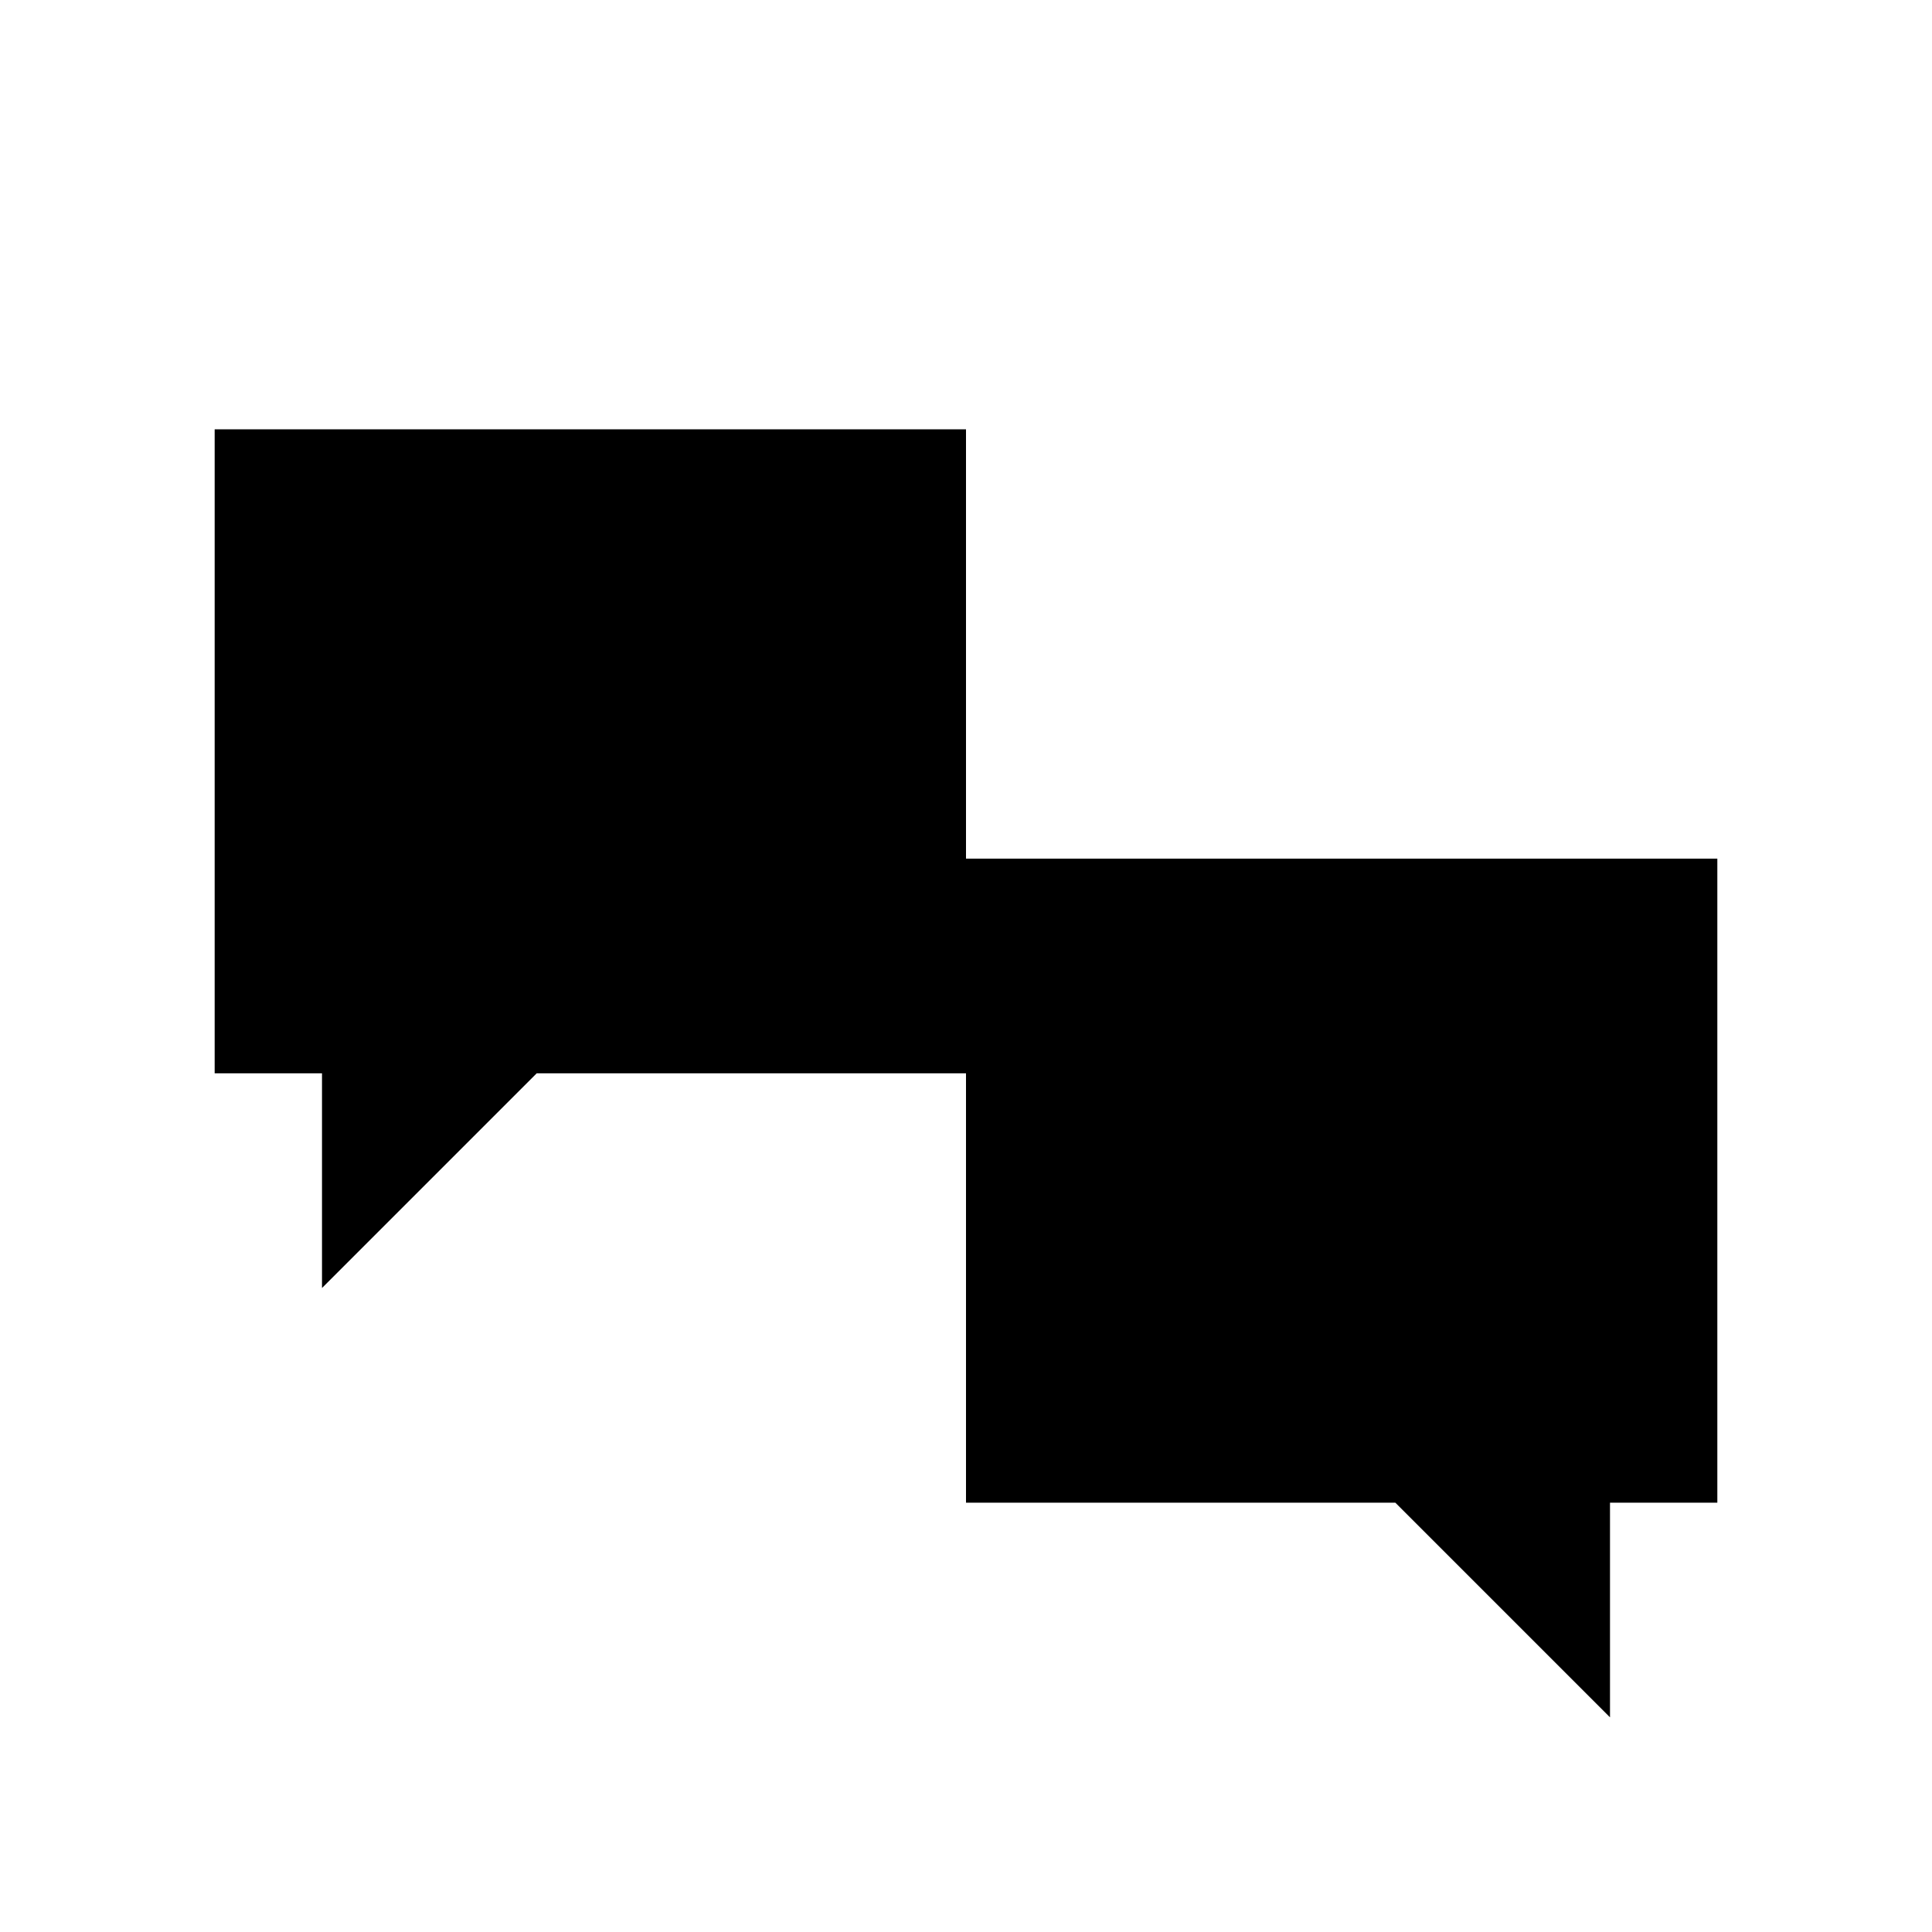
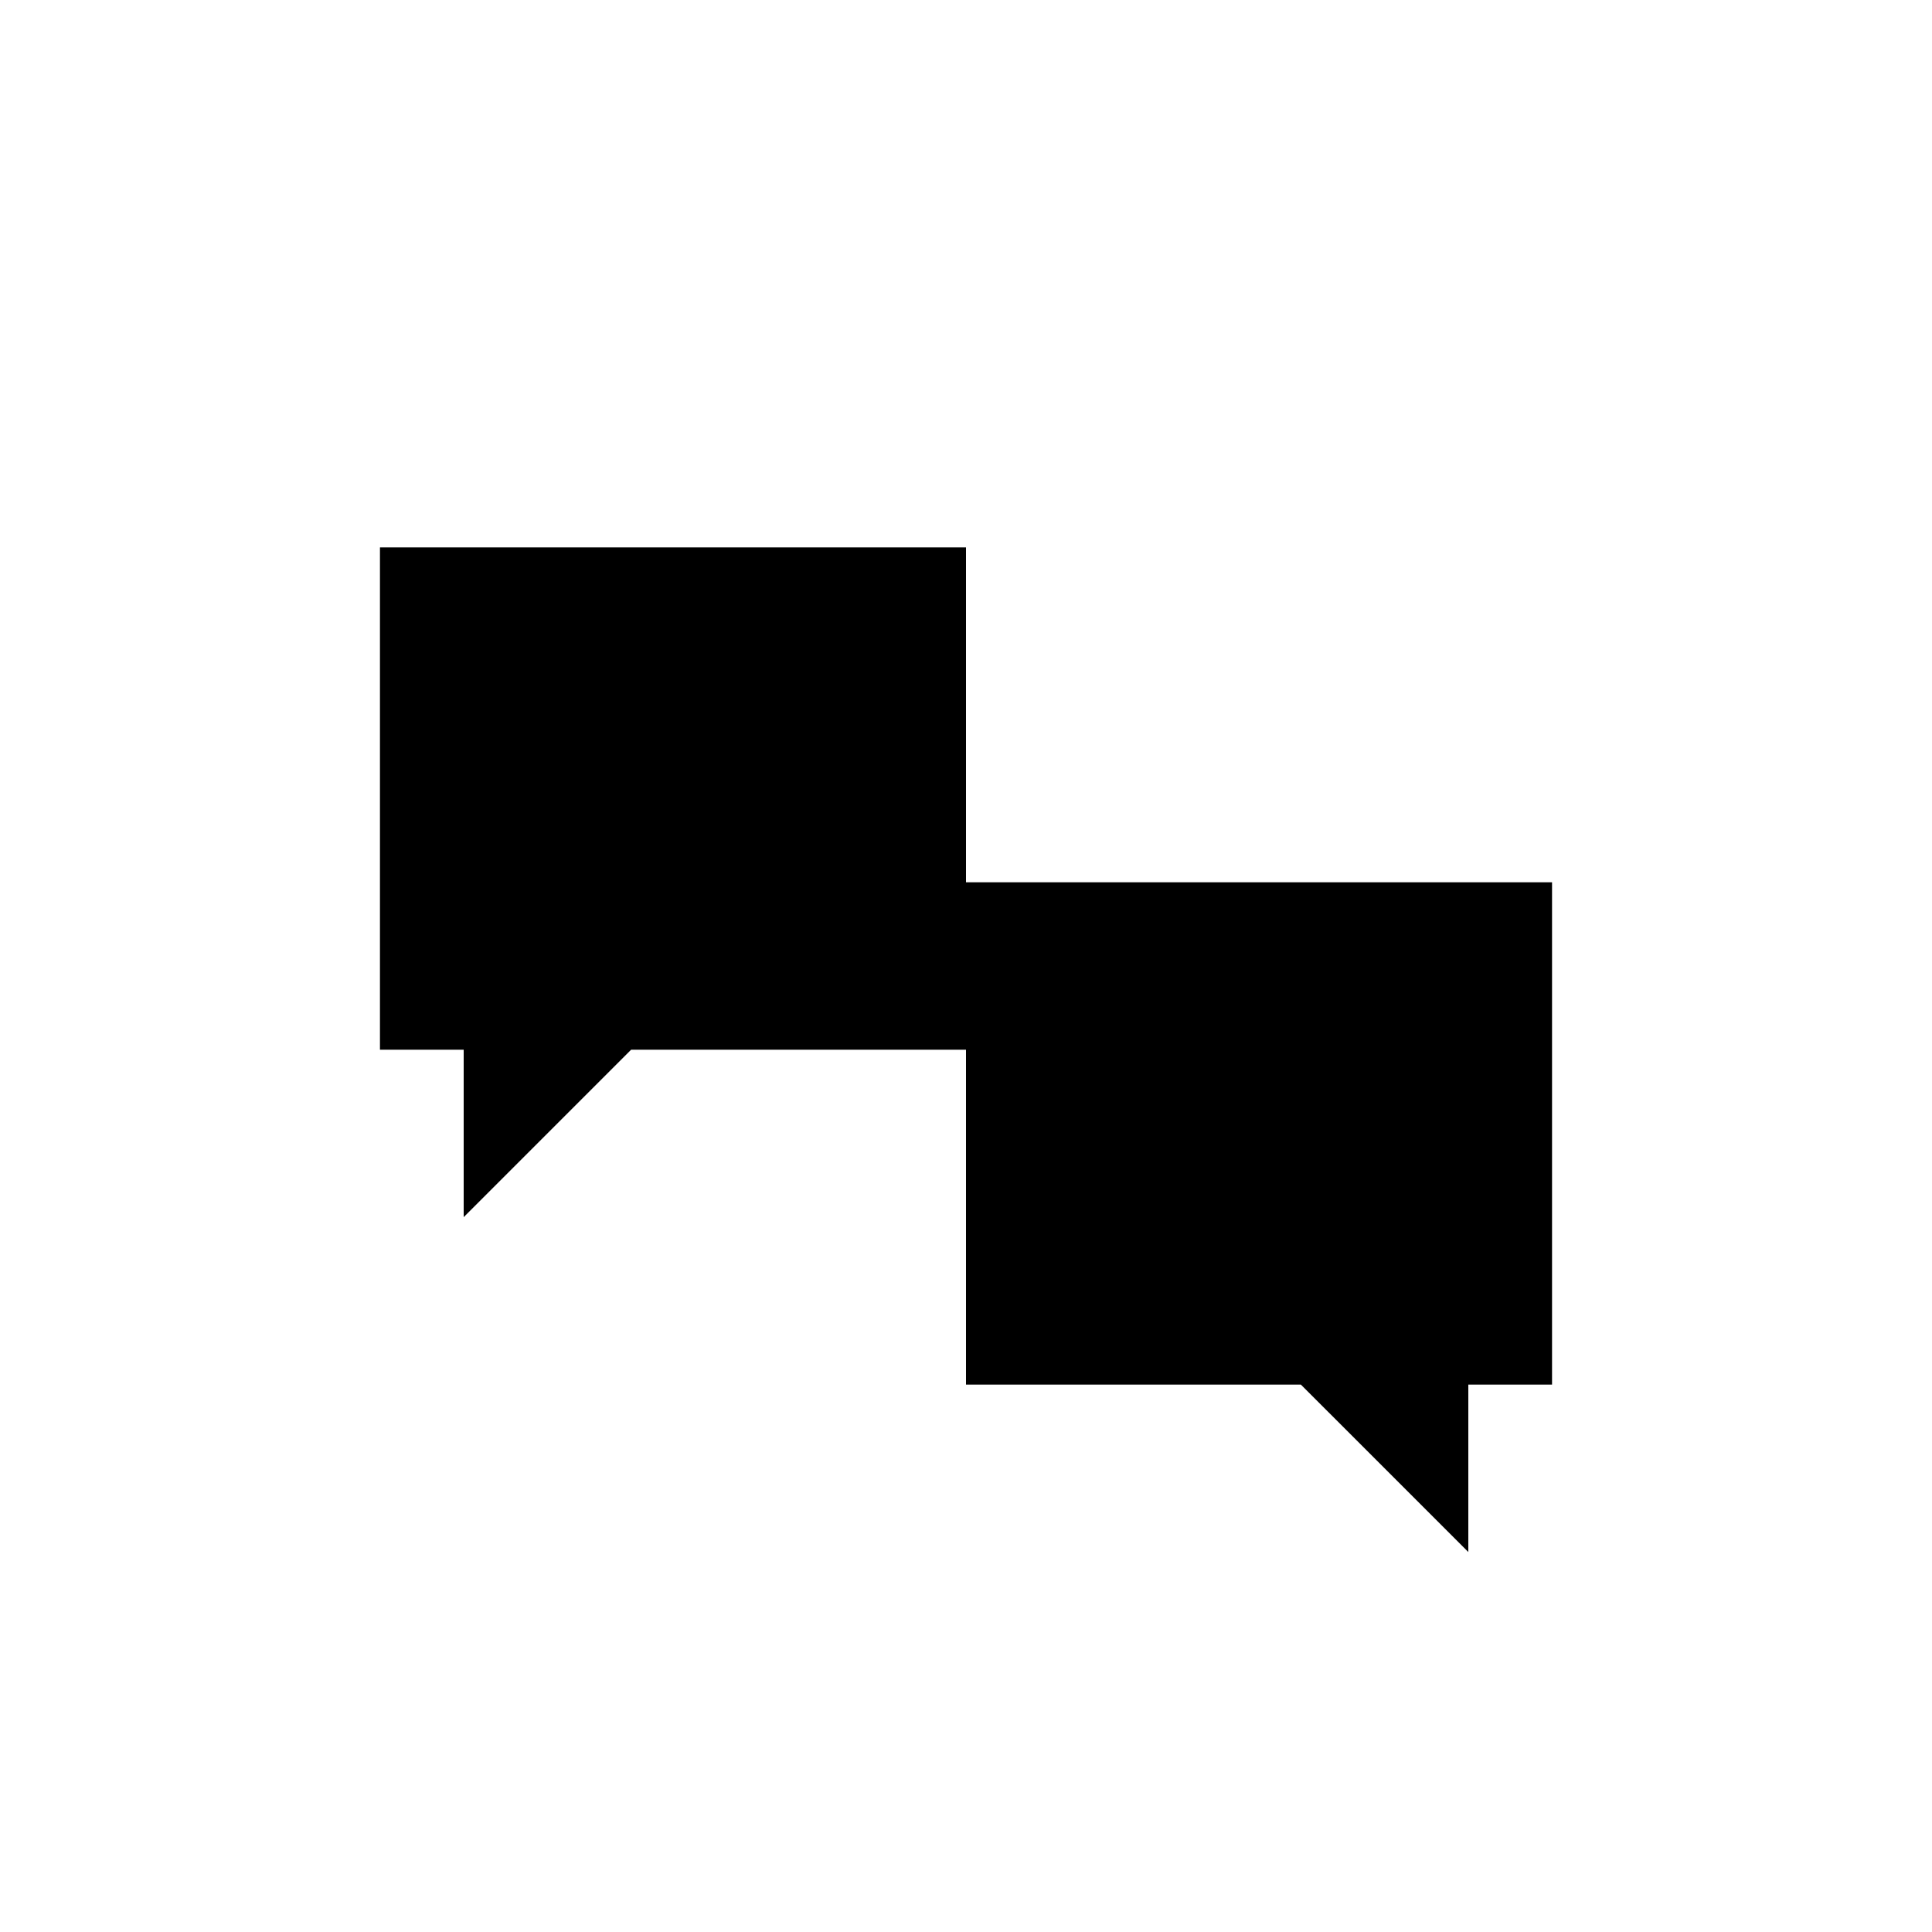
<svg xmlns="http://www.w3.org/2000/svg" viewBox="0 0 36 36" fill="none">
-   <path d="M4 8 H18 V20 H10 L6 24 V20 H4 Z" fill="currentColor" />
-   <path d="M32 16 H18 V28 H26 L30 32 V28 H32 Z" fill="currentColor" />
+   <g transform="translate(18 18) scale(0.78) translate(-18 -18)">
+     <path d="M4 8 H18 V20 H10 L6 24 V20 H4 Z" fill="currentColor" />
+     <path d="M32 16 H18 V28 H26 L30 32 V28 H32 Z" fill="currentColor" />
+   </g>
</svg>
